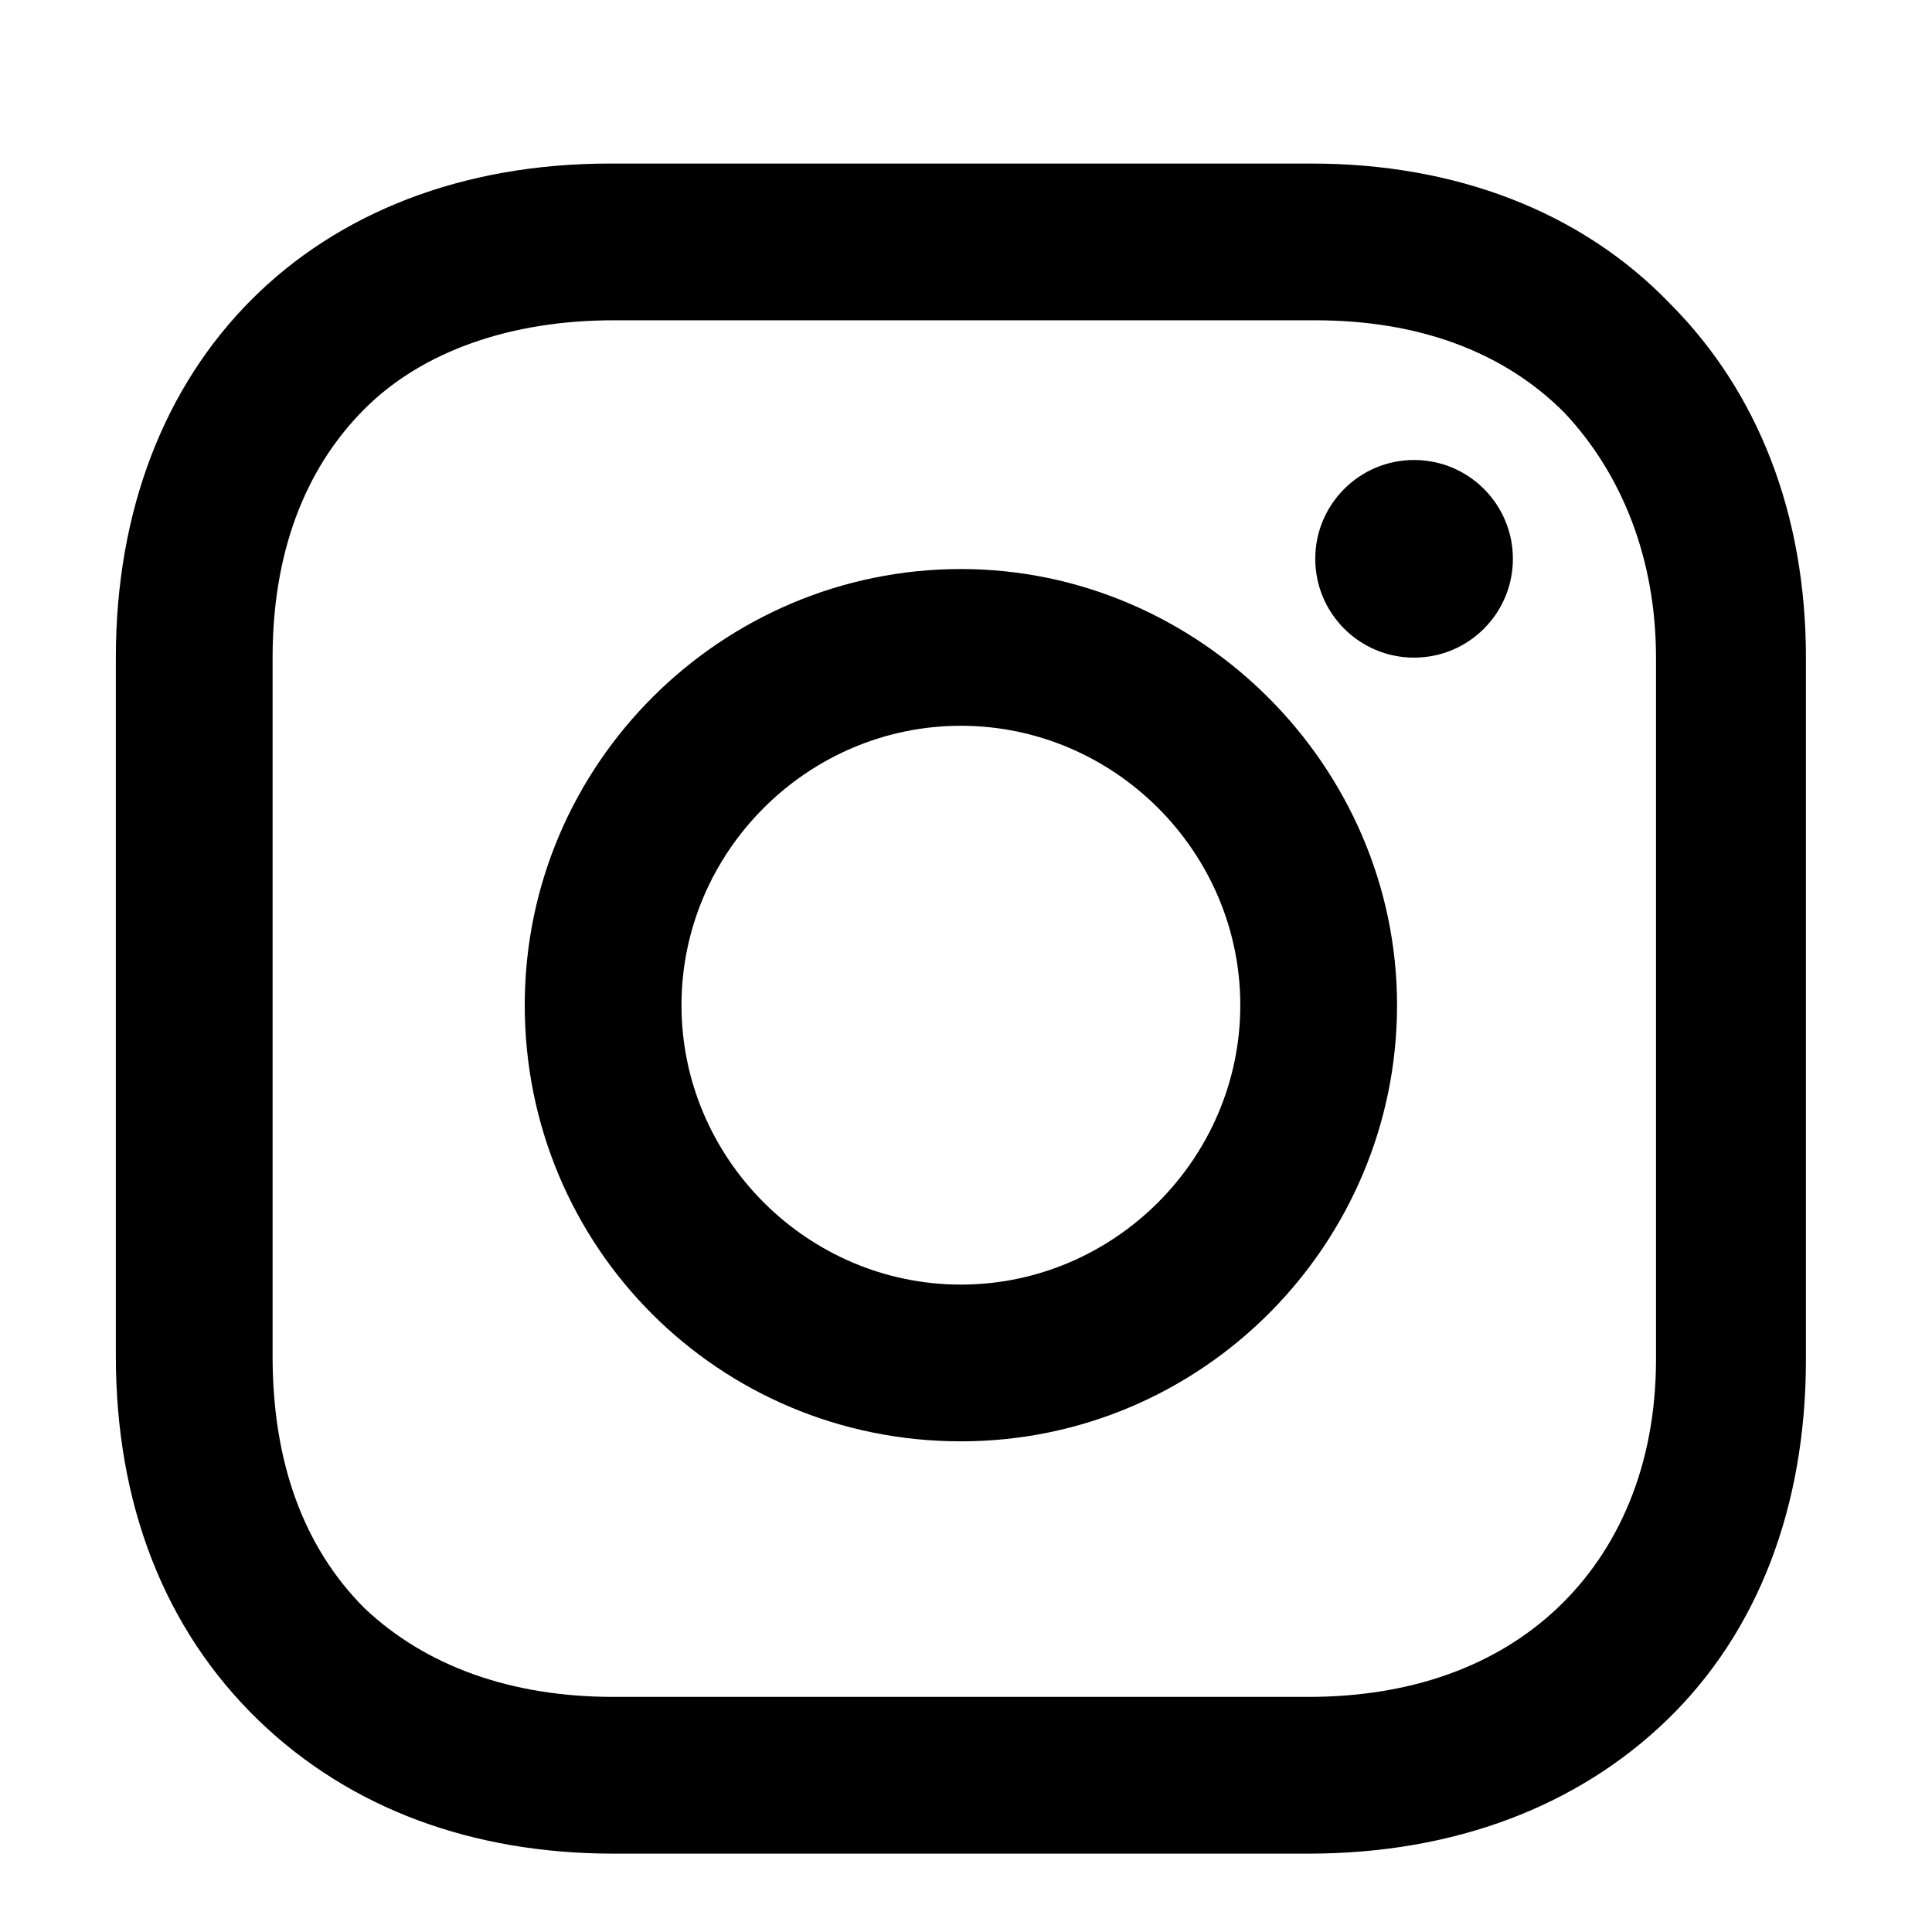
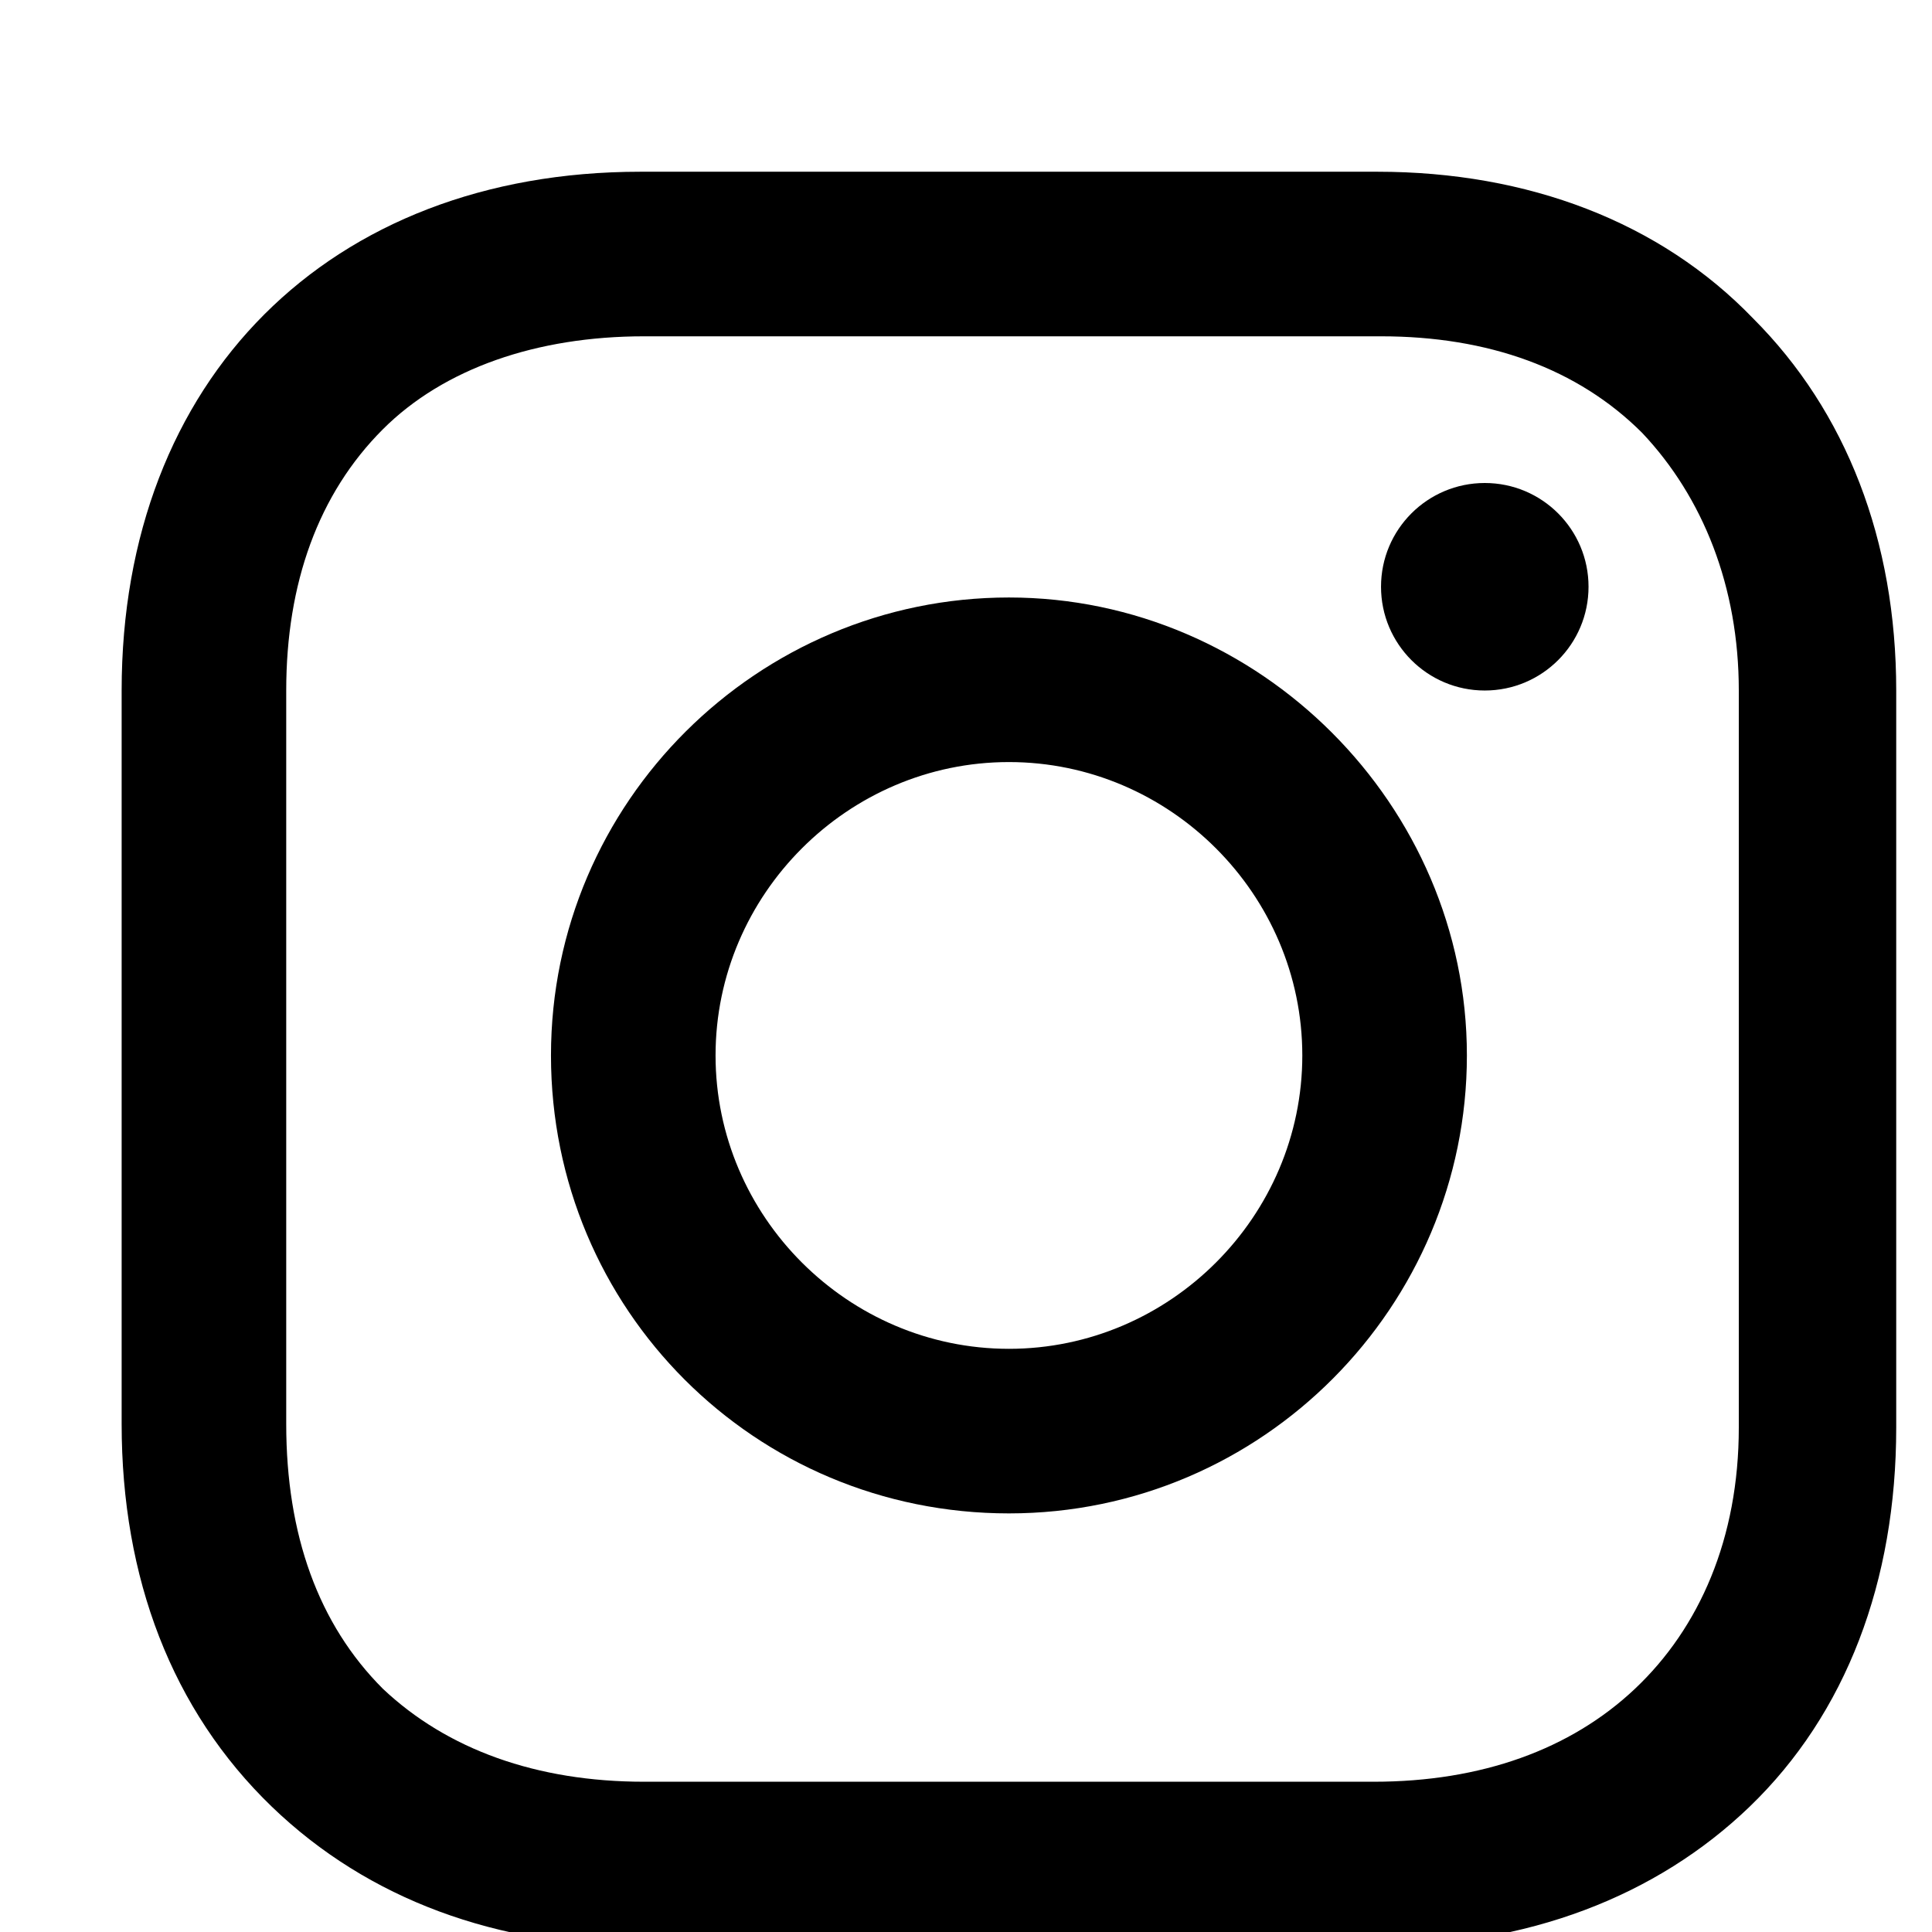
- <svg xmlns="http://www.w3.org/2000/svg" version="1.1" id="Layer_1" x="0px" y="0px" viewBox="0 0 56.7 56.7" enable-background="new 0 0 56.7 56.7" xml:space="preserve">
+ <svg xmlns="http://www.w3.org/2000/svg" version="1.1" id="Layer_1" x="0px" y="0px" viewBox="0 0 54 54" width="100%" height="100%">
  <g>
    <path d="M28.2,16.7c-7,0-12.8,5.7-12.8,12.8s5.7,12.8,12.8,12.8S41,36.5,41,29.5S35.2,16.7,28.2,16.7z M28.2,37.7   c-4.5,0-8.2-3.7-8.2-8.2s3.7-8.2,8.2-8.2s8.2,3.7,8.2,8.2S32.7,37.7,28.2,37.7z" />
    <circle cx="41.5" cy="16.4" r="2.9" />
    <path d="M49,8.9c-2.6-2.7-6.3-4.1-10.5-4.1H17.9c-8.7,0-14.5,5.8-14.5,14.5v20.5c0,4.3,1.4,8,4.2,10.7c2.7,2.6,6.3,3.9,10.4,3.9   h20.4c4.3,0,7.9-1.4,10.5-3.9c2.7-2.6,4.1-6.3,4.1-10.6V19.3C53,15.1,51.6,11.5,49,8.9z M48.6,39.9c0,3.1-1.1,5.6-2.9,7.3   s-4.3,2.6-7.3,2.6H18c-3,0-5.5-0.9-7.3-2.6C8.9,45.4,8,42.9,8,39.8V19.3c0-3,0.9-5.5,2.7-7.3c1.7-1.7,4.3-2.6,7.3-2.6h20.6   c3,0,5.5,0.9,7.3,2.7c1.7,1.8,2.7,4.3,2.7,7.2V39.9L48.6,39.9z" />
  </g>
</svg>
